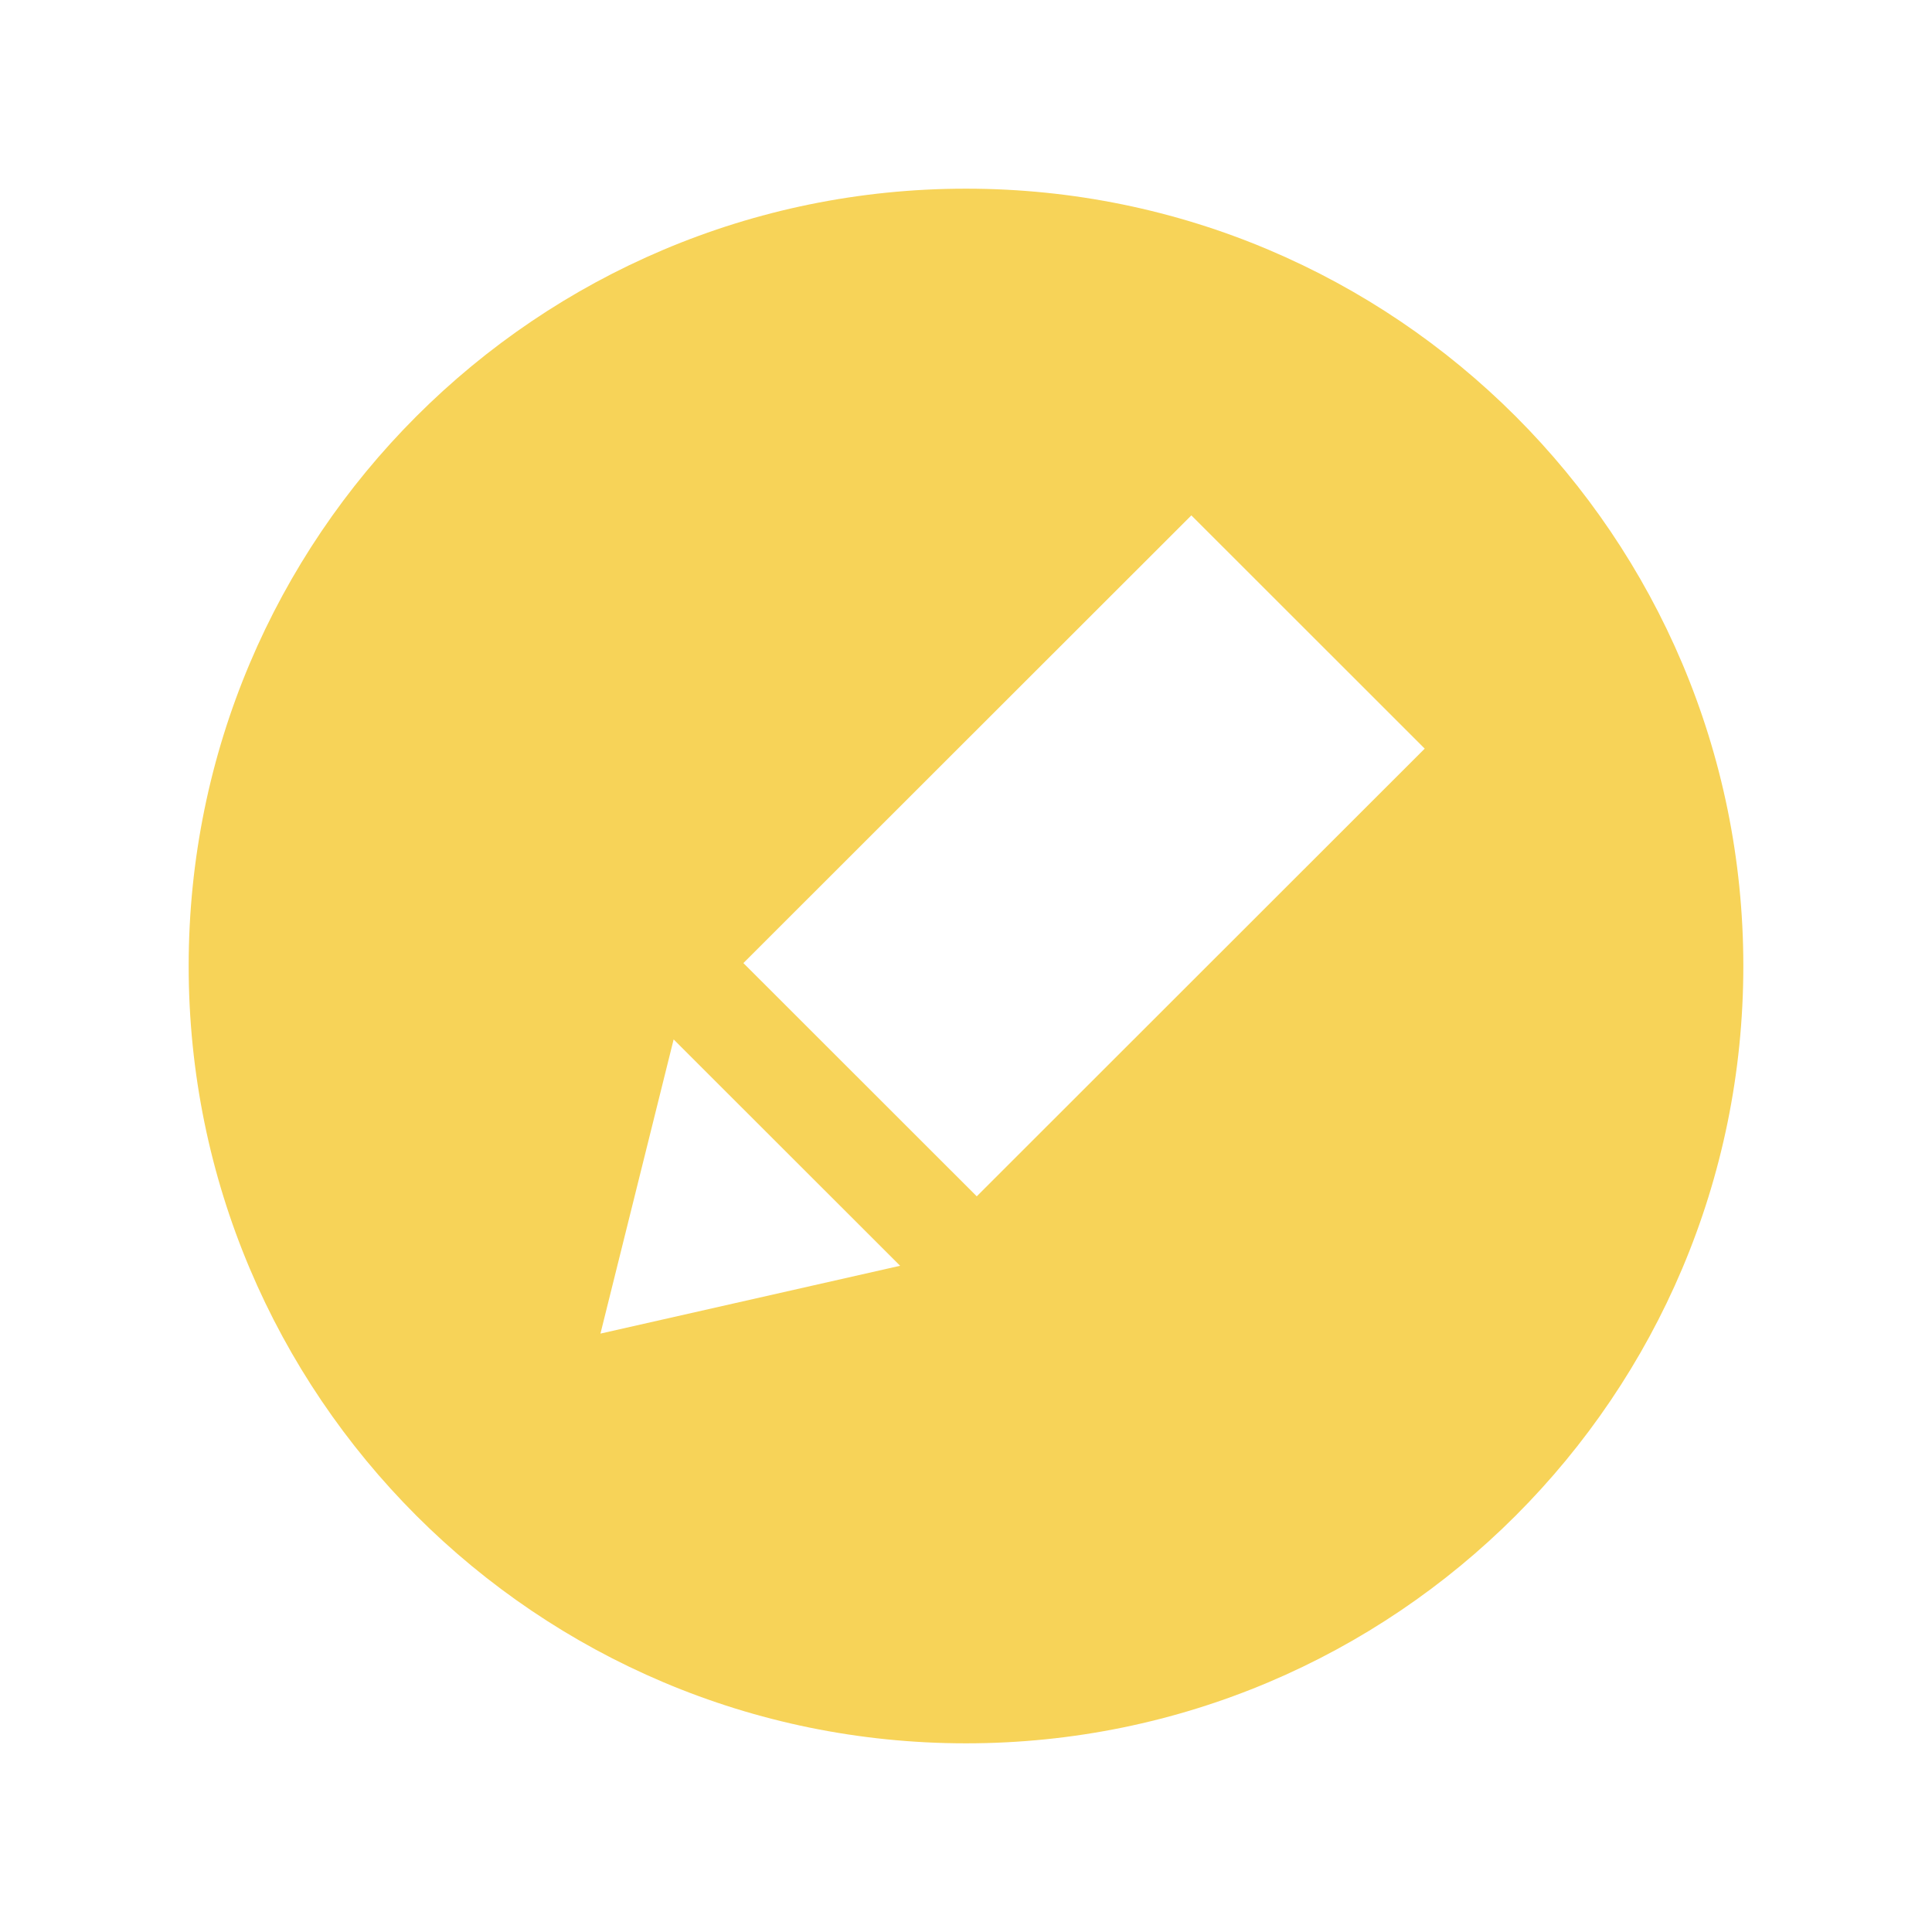
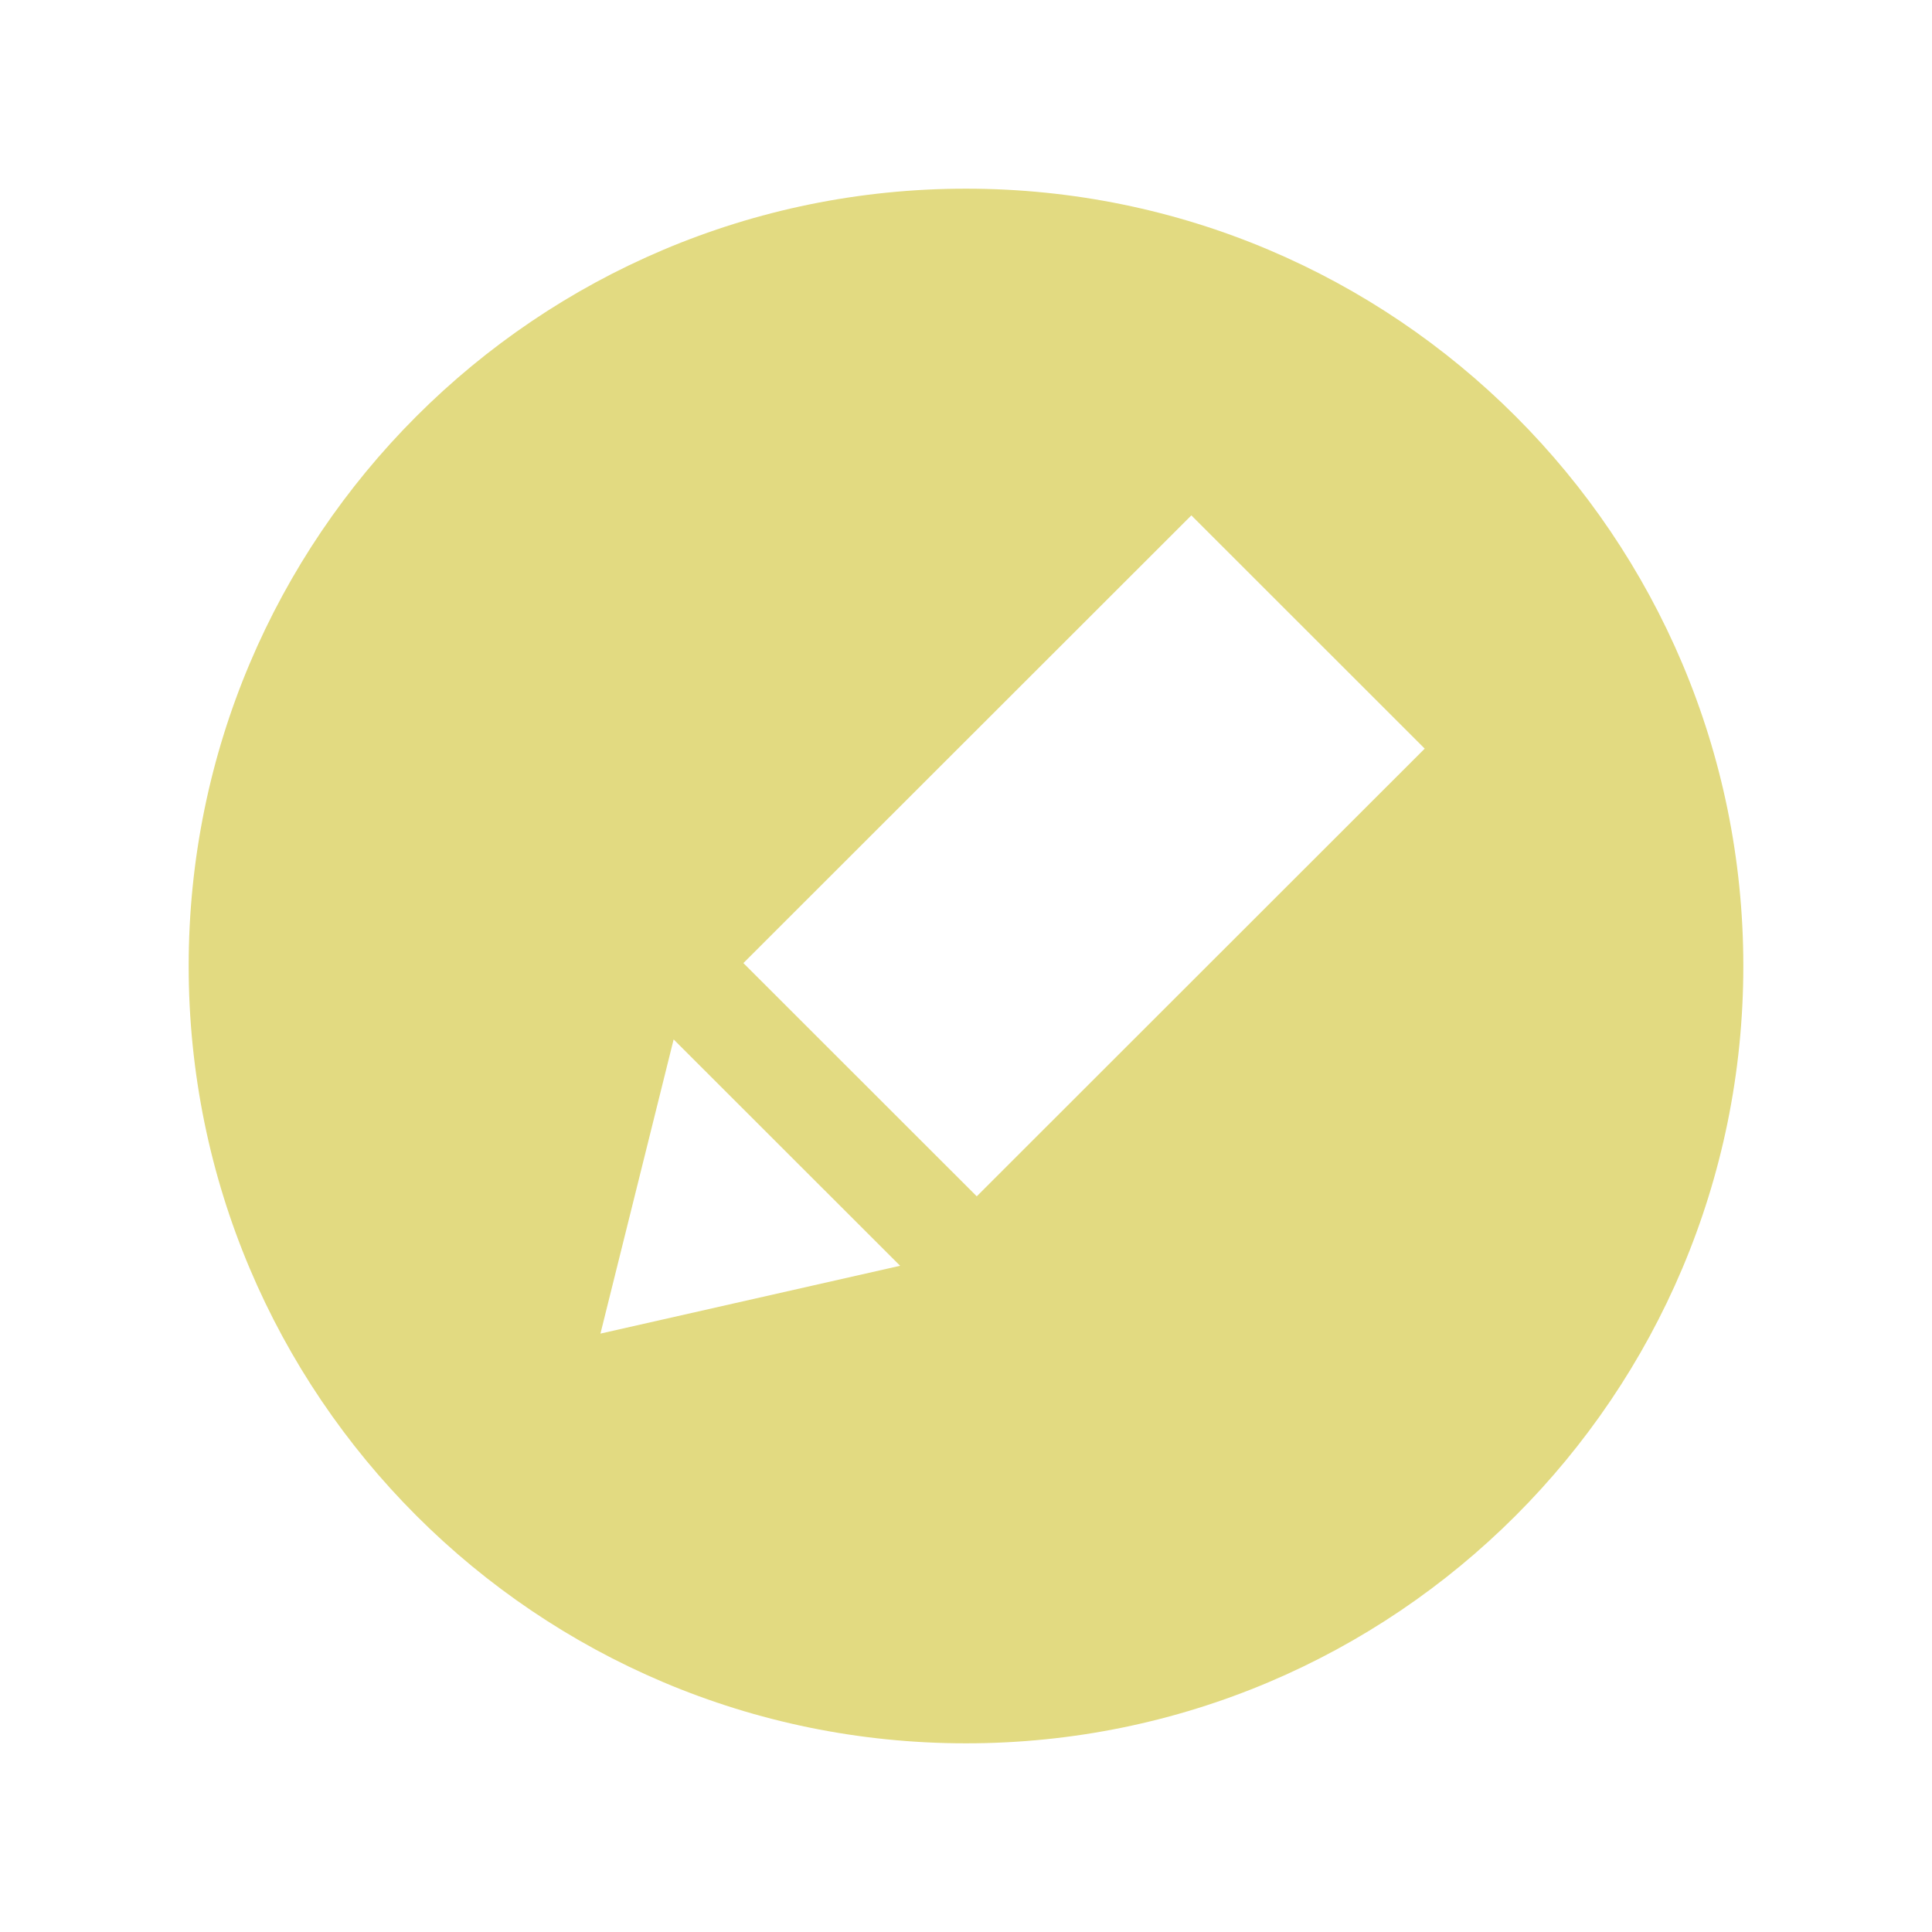
<svg xmlns="http://www.w3.org/2000/svg" version="1.1" x="0px" y="0px" width="20px" height="20px" viewBox="0 0 512 512" enable-background="new 0 0 512 512" xml:space="preserve">
-   <path id="edit-9-icon" fill="#F7D358" d="M256,50C142.229,50,50,142.229,50,256s92.229,206,206,206s206-92.229,206-206S369.771,50,256,50z       M159.126,353.418l19.396-77.96l60.02,59.984L159.126,353.418z M258.85,317.037l-61.846-61.812l118.718-118.643l61.843,61.812      L258.85,317.037z" />
+   <path id="edit-9-icon" fill="#E2DA81" d="M256,50C142.229,50,50,142.229,50,256s92.229,206,206,206s206-92.229,206-206S369.771,50,256,50z       M159.126,353.418l19.396-77.96l60.02,59.984L159.126,353.418z M258.85,317.037l-61.846-61.812l118.718-118.643l61.843,61.812      L258.85,317.037z" />
</svg>
